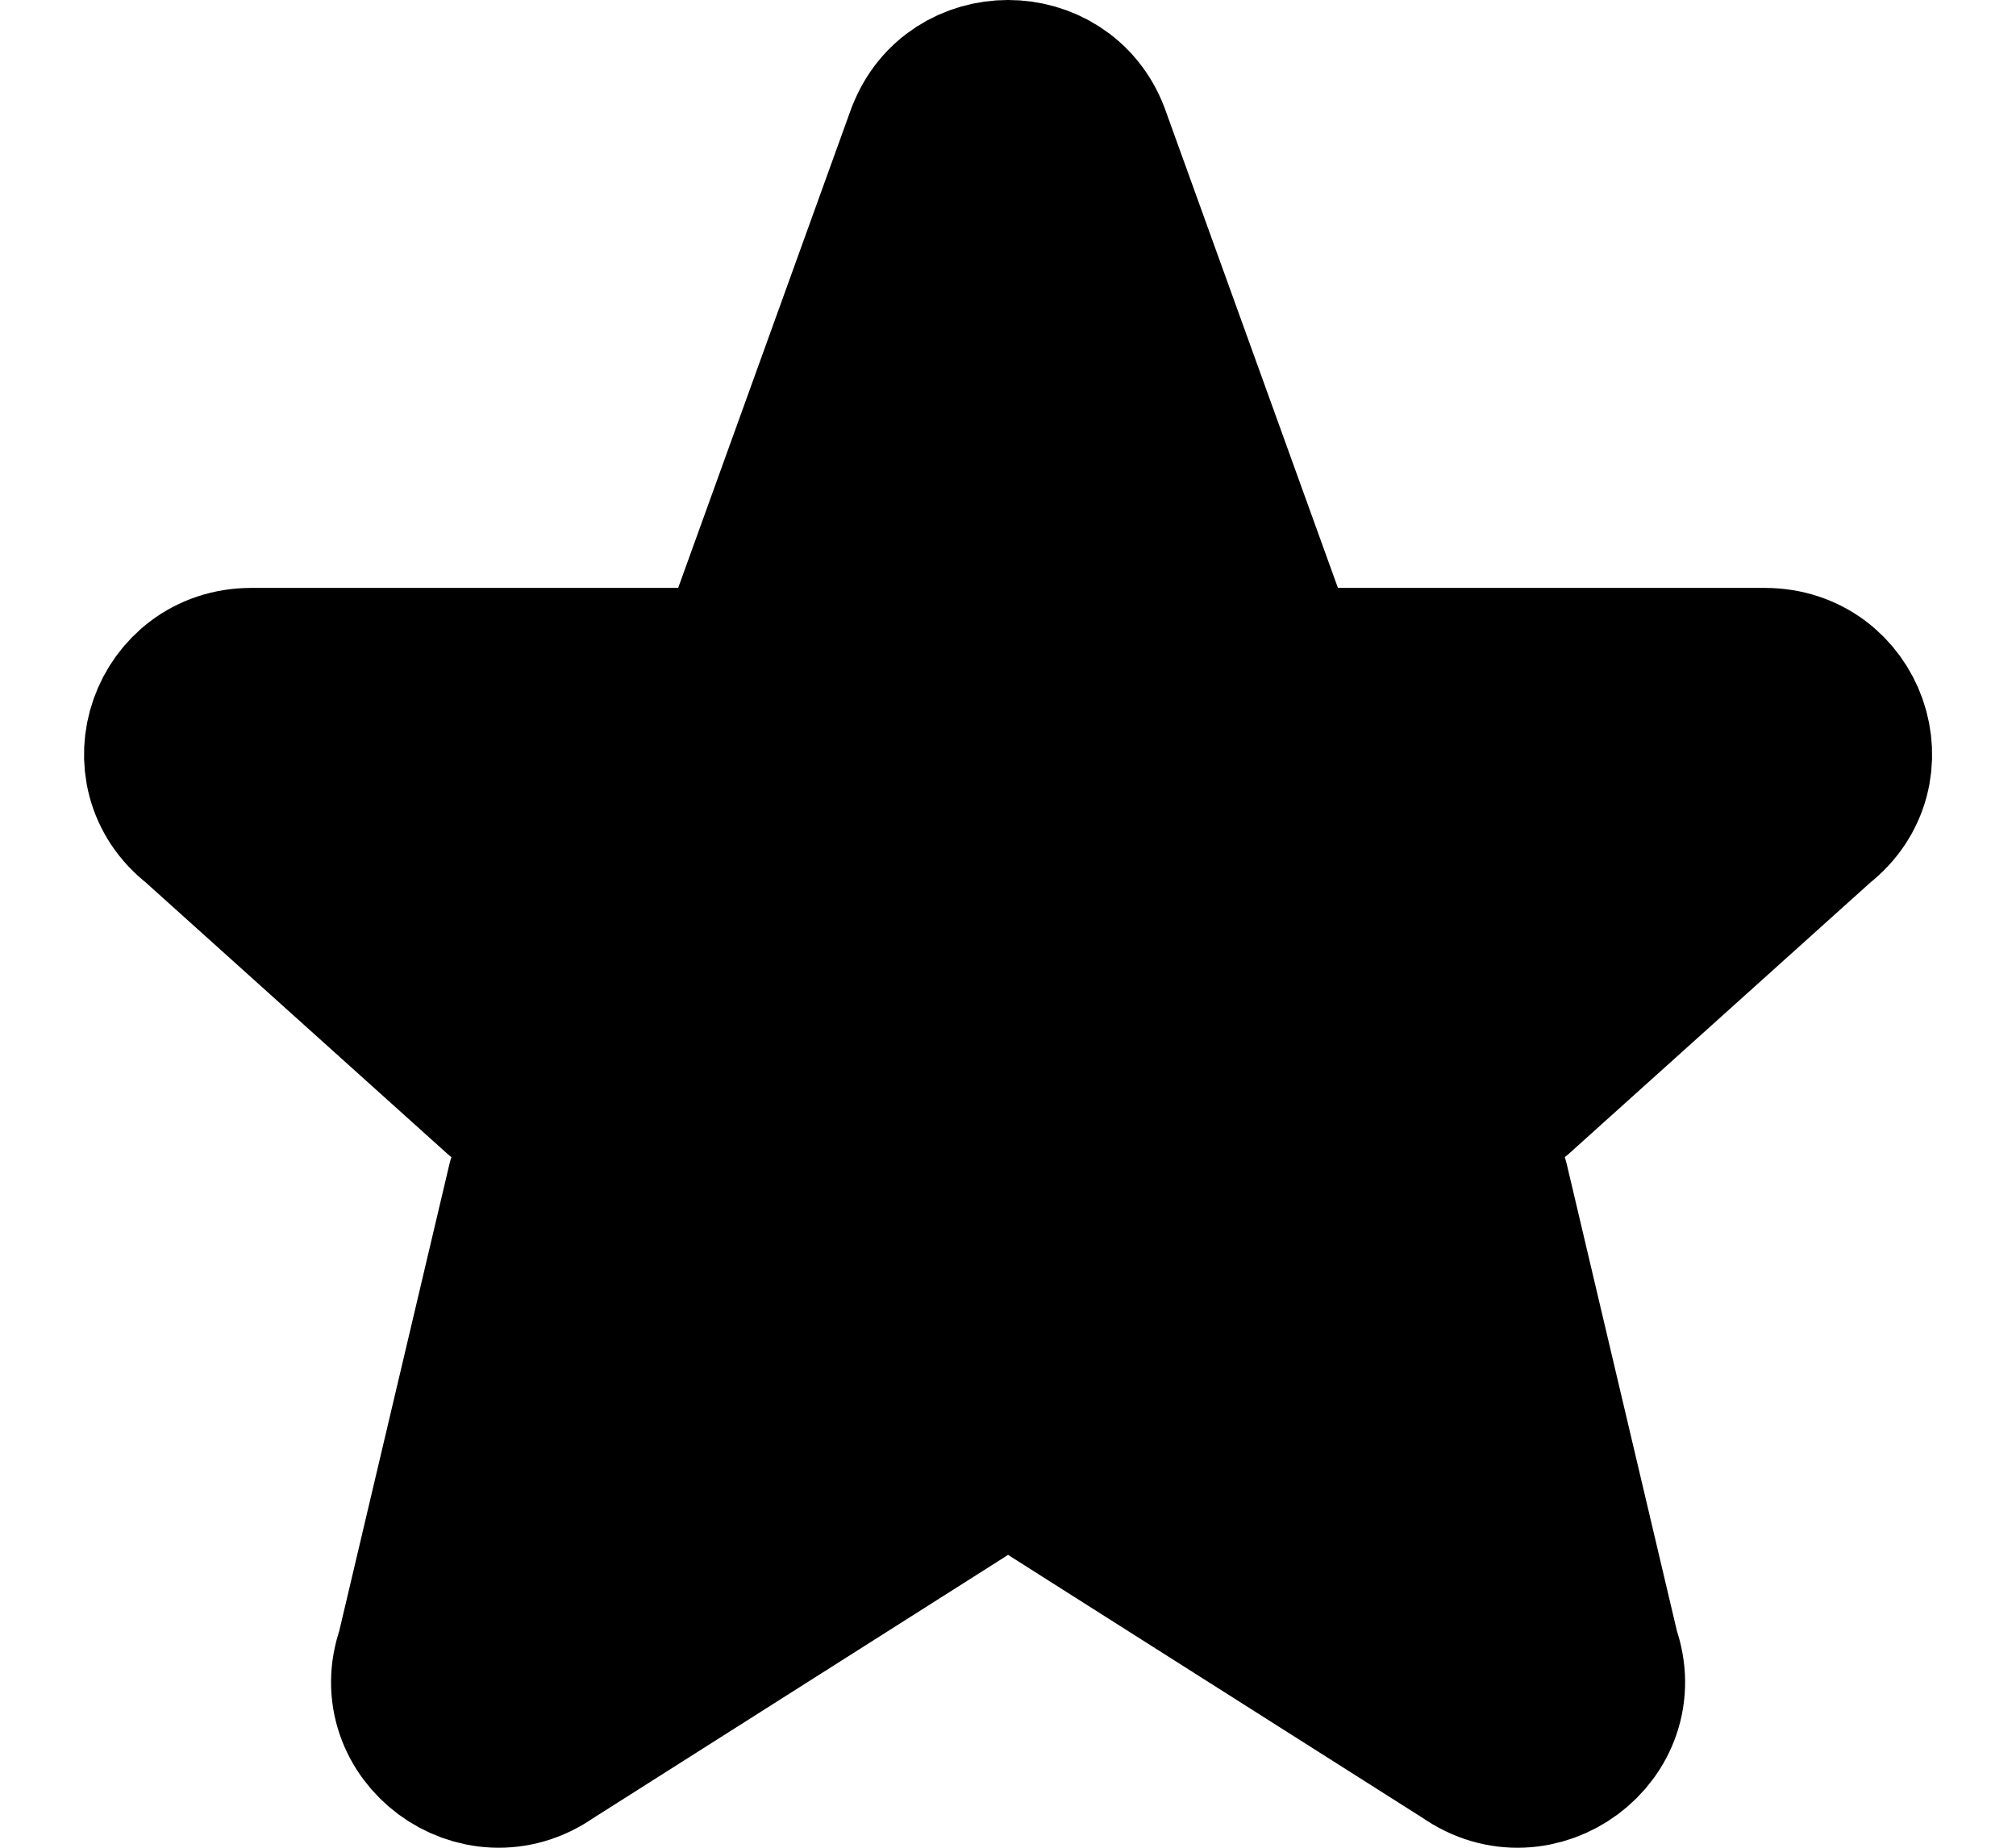
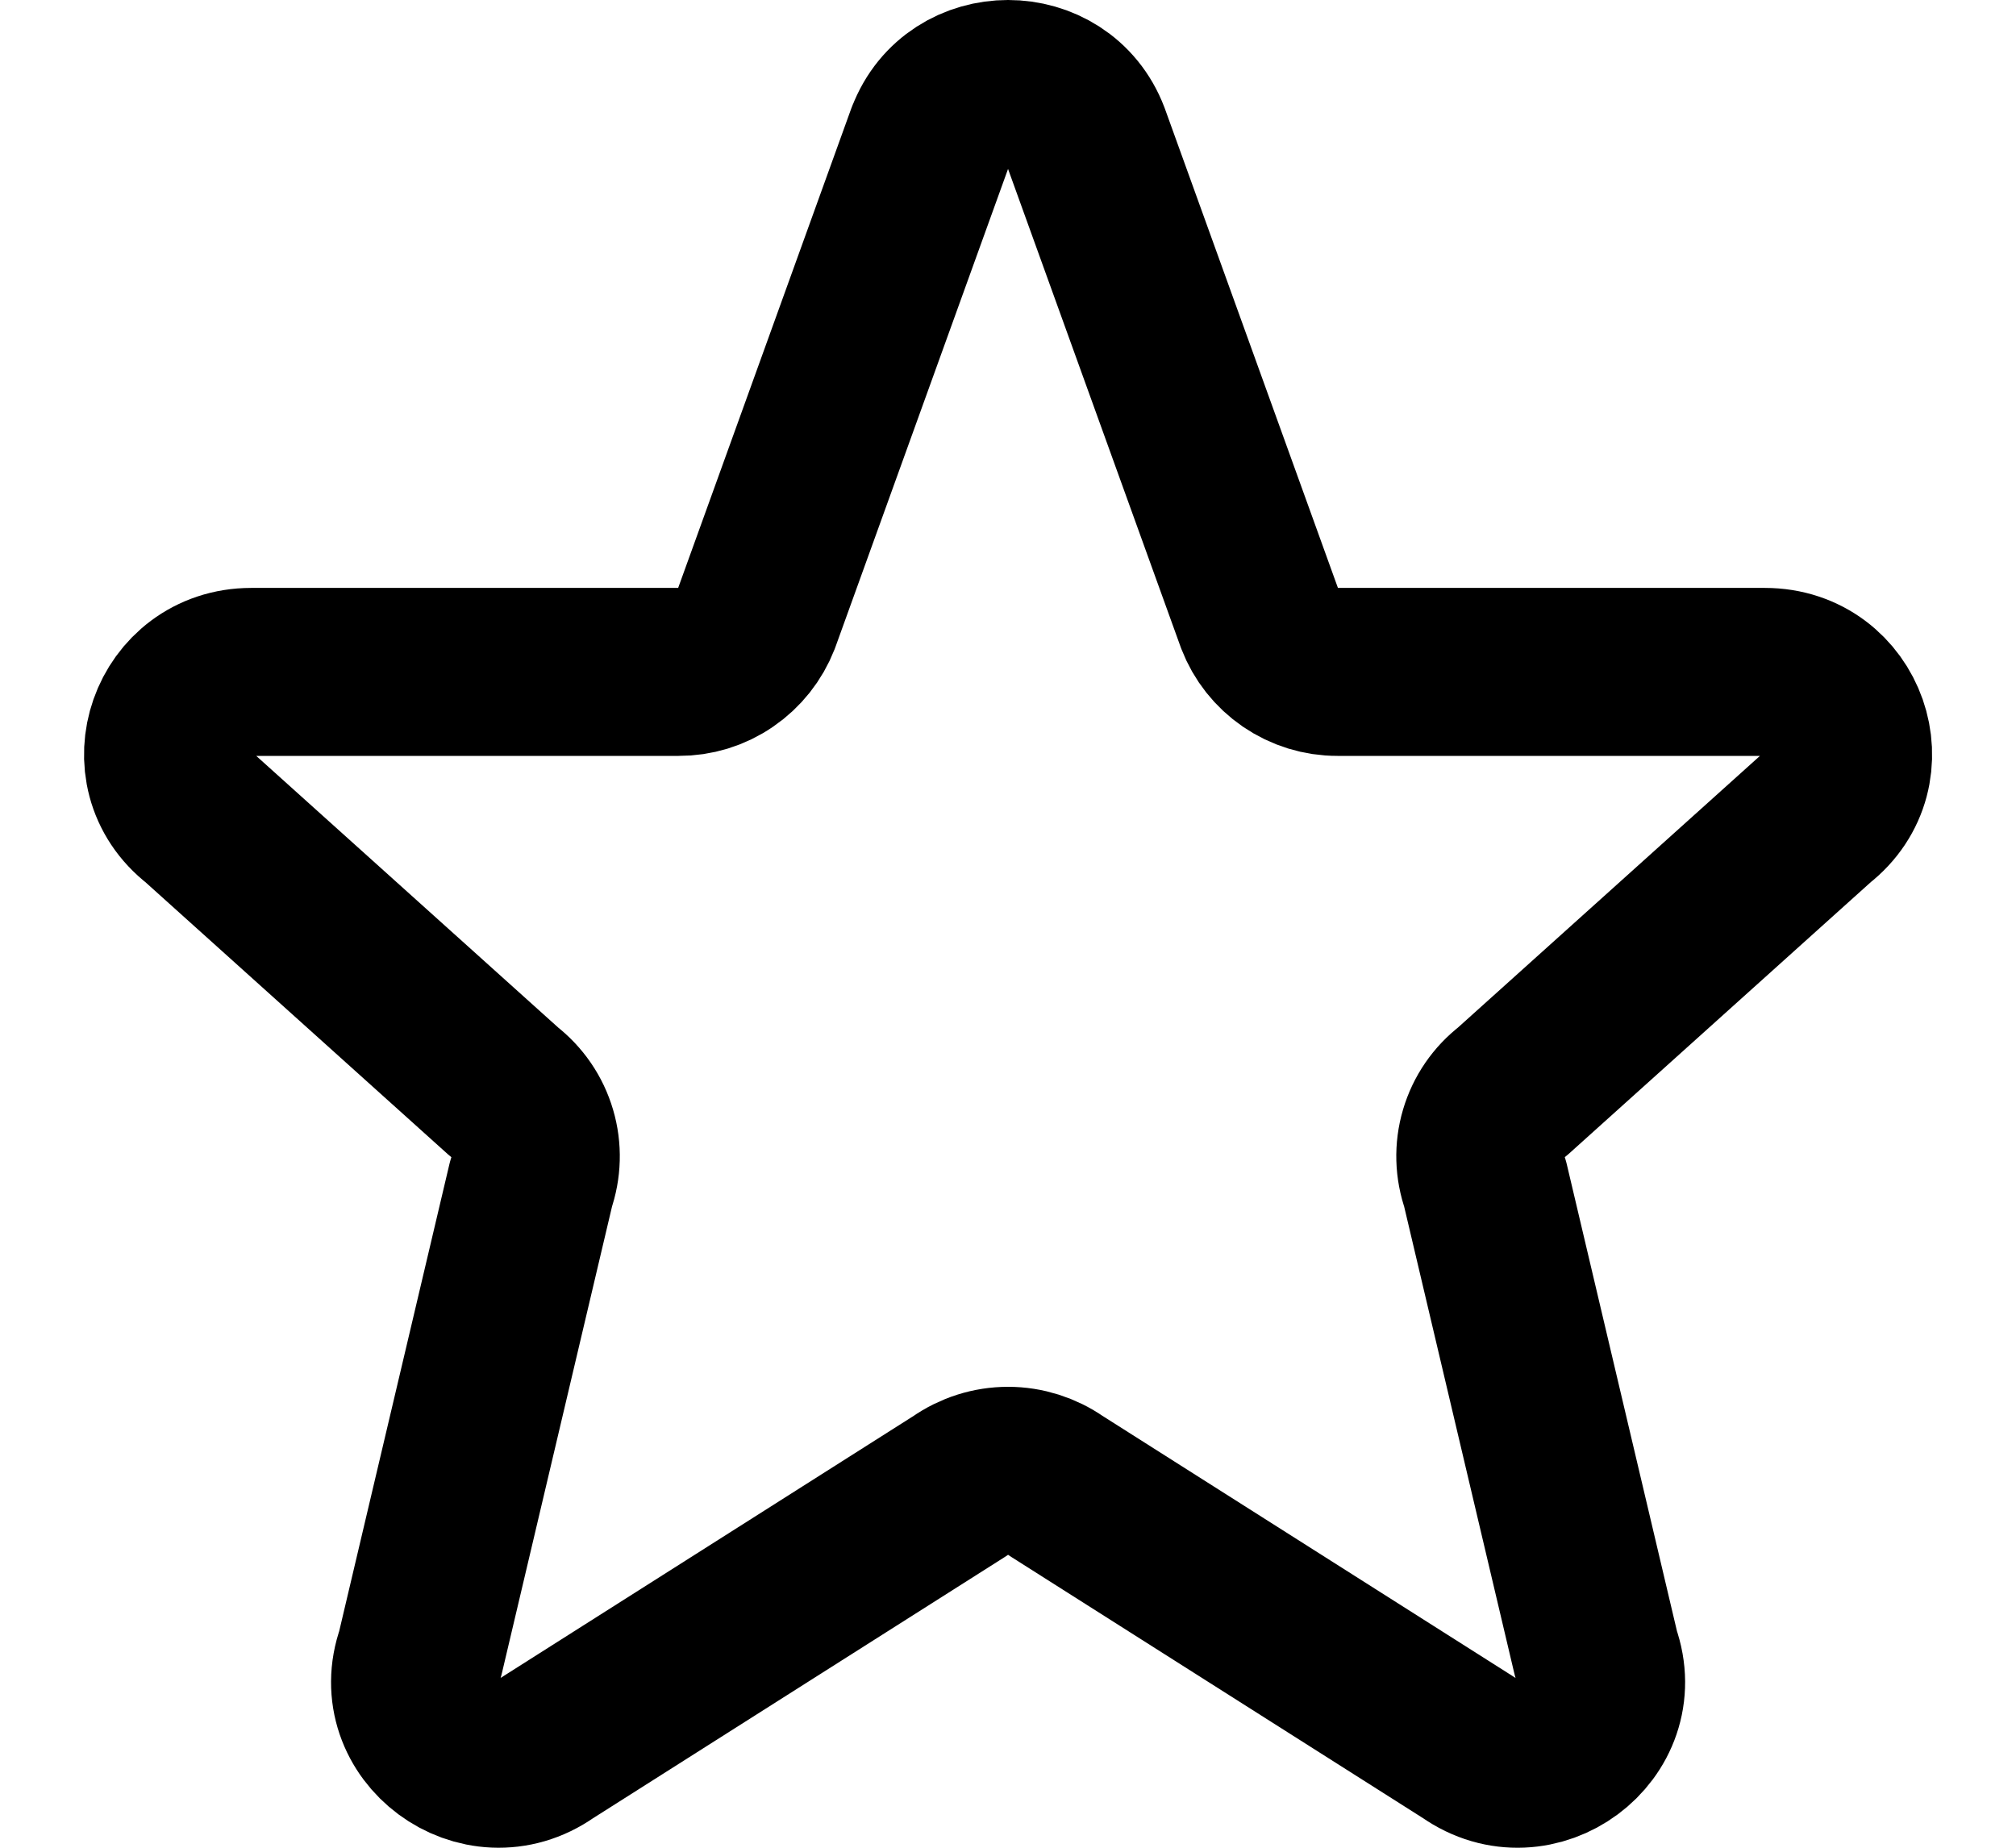
- <svg xmlns="http://www.w3.org/2000/svg" width="24" height="22" viewBox="0 0 24 22" fill="currentColor">
+ <svg xmlns="http://www.w3.org/2000/svg" width="24" height="22" viewBox="0 0 24 22" fill="none">
  <path d="M11.075 1.633C11.395 0.789 12.606 0.789 12.927 1.633L14.997 7.367C15.069 7.554 15.196 7.714 15.361 7.827C15.527 7.94 15.722 8.001 15.923 8H21.01C21.95 8 22.36 9.17 21.621 9.743L18.001 13C17.838 13.125 17.72 13.297 17.662 13.494C17.604 13.69 17.61 13.899 17.679 14.092L19.001 19.695C19.323 20.595 18.281 21.368 17.493 20.814L12.576 17.694C12.407 17.576 12.206 17.512 12.001 17.512C11.795 17.512 11.594 17.576 11.426 17.694L6.509 20.814C5.722 21.368 4.679 20.594 5.001 19.695L6.323 14.092C6.391 13.899 6.397 13.69 6.339 13.494C6.281 13.297 6.163 13.125 6.001 13L2.381 9.743C1.641 9.17 2.053 8 2.991 8H8.078C8.278 8.001 8.474 7.941 8.639 7.827C8.804 7.714 8.931 7.554 9.004 7.367L11.074 1.633H11.075Z" stroke="currentColor" stroke-width="2" stroke-linecap="round" stroke-linejoin="round" />
</svg>
